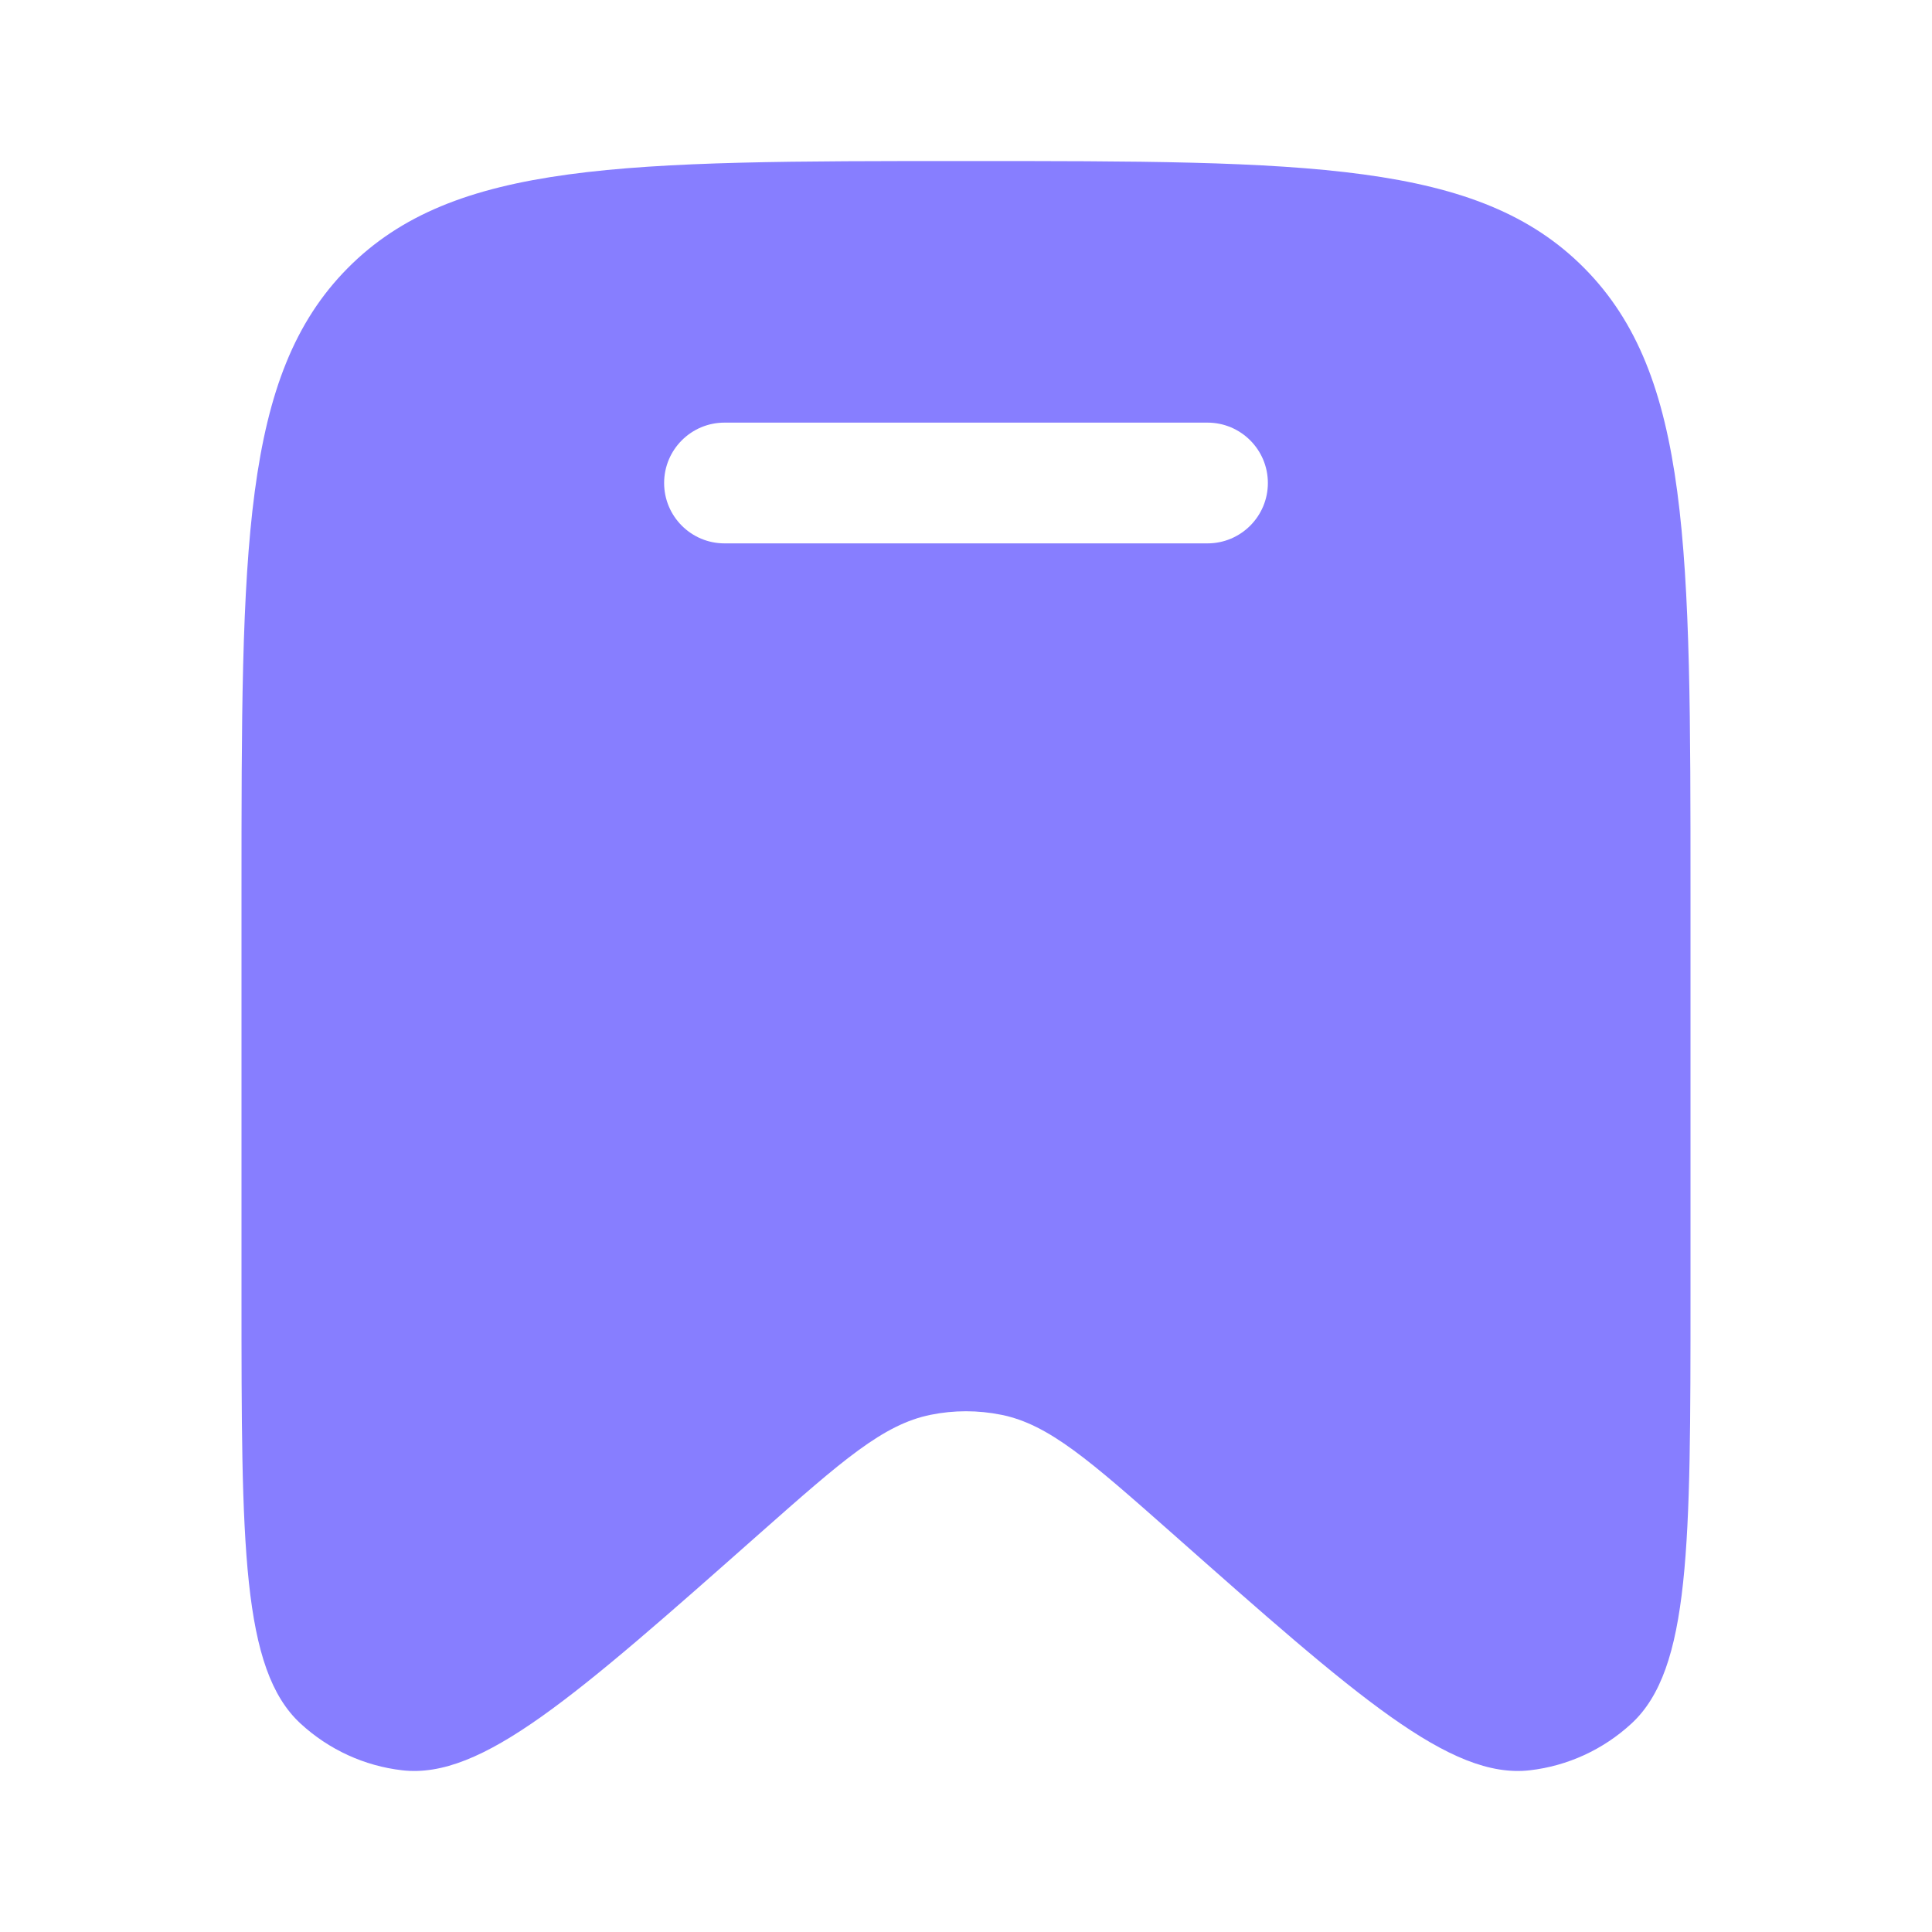
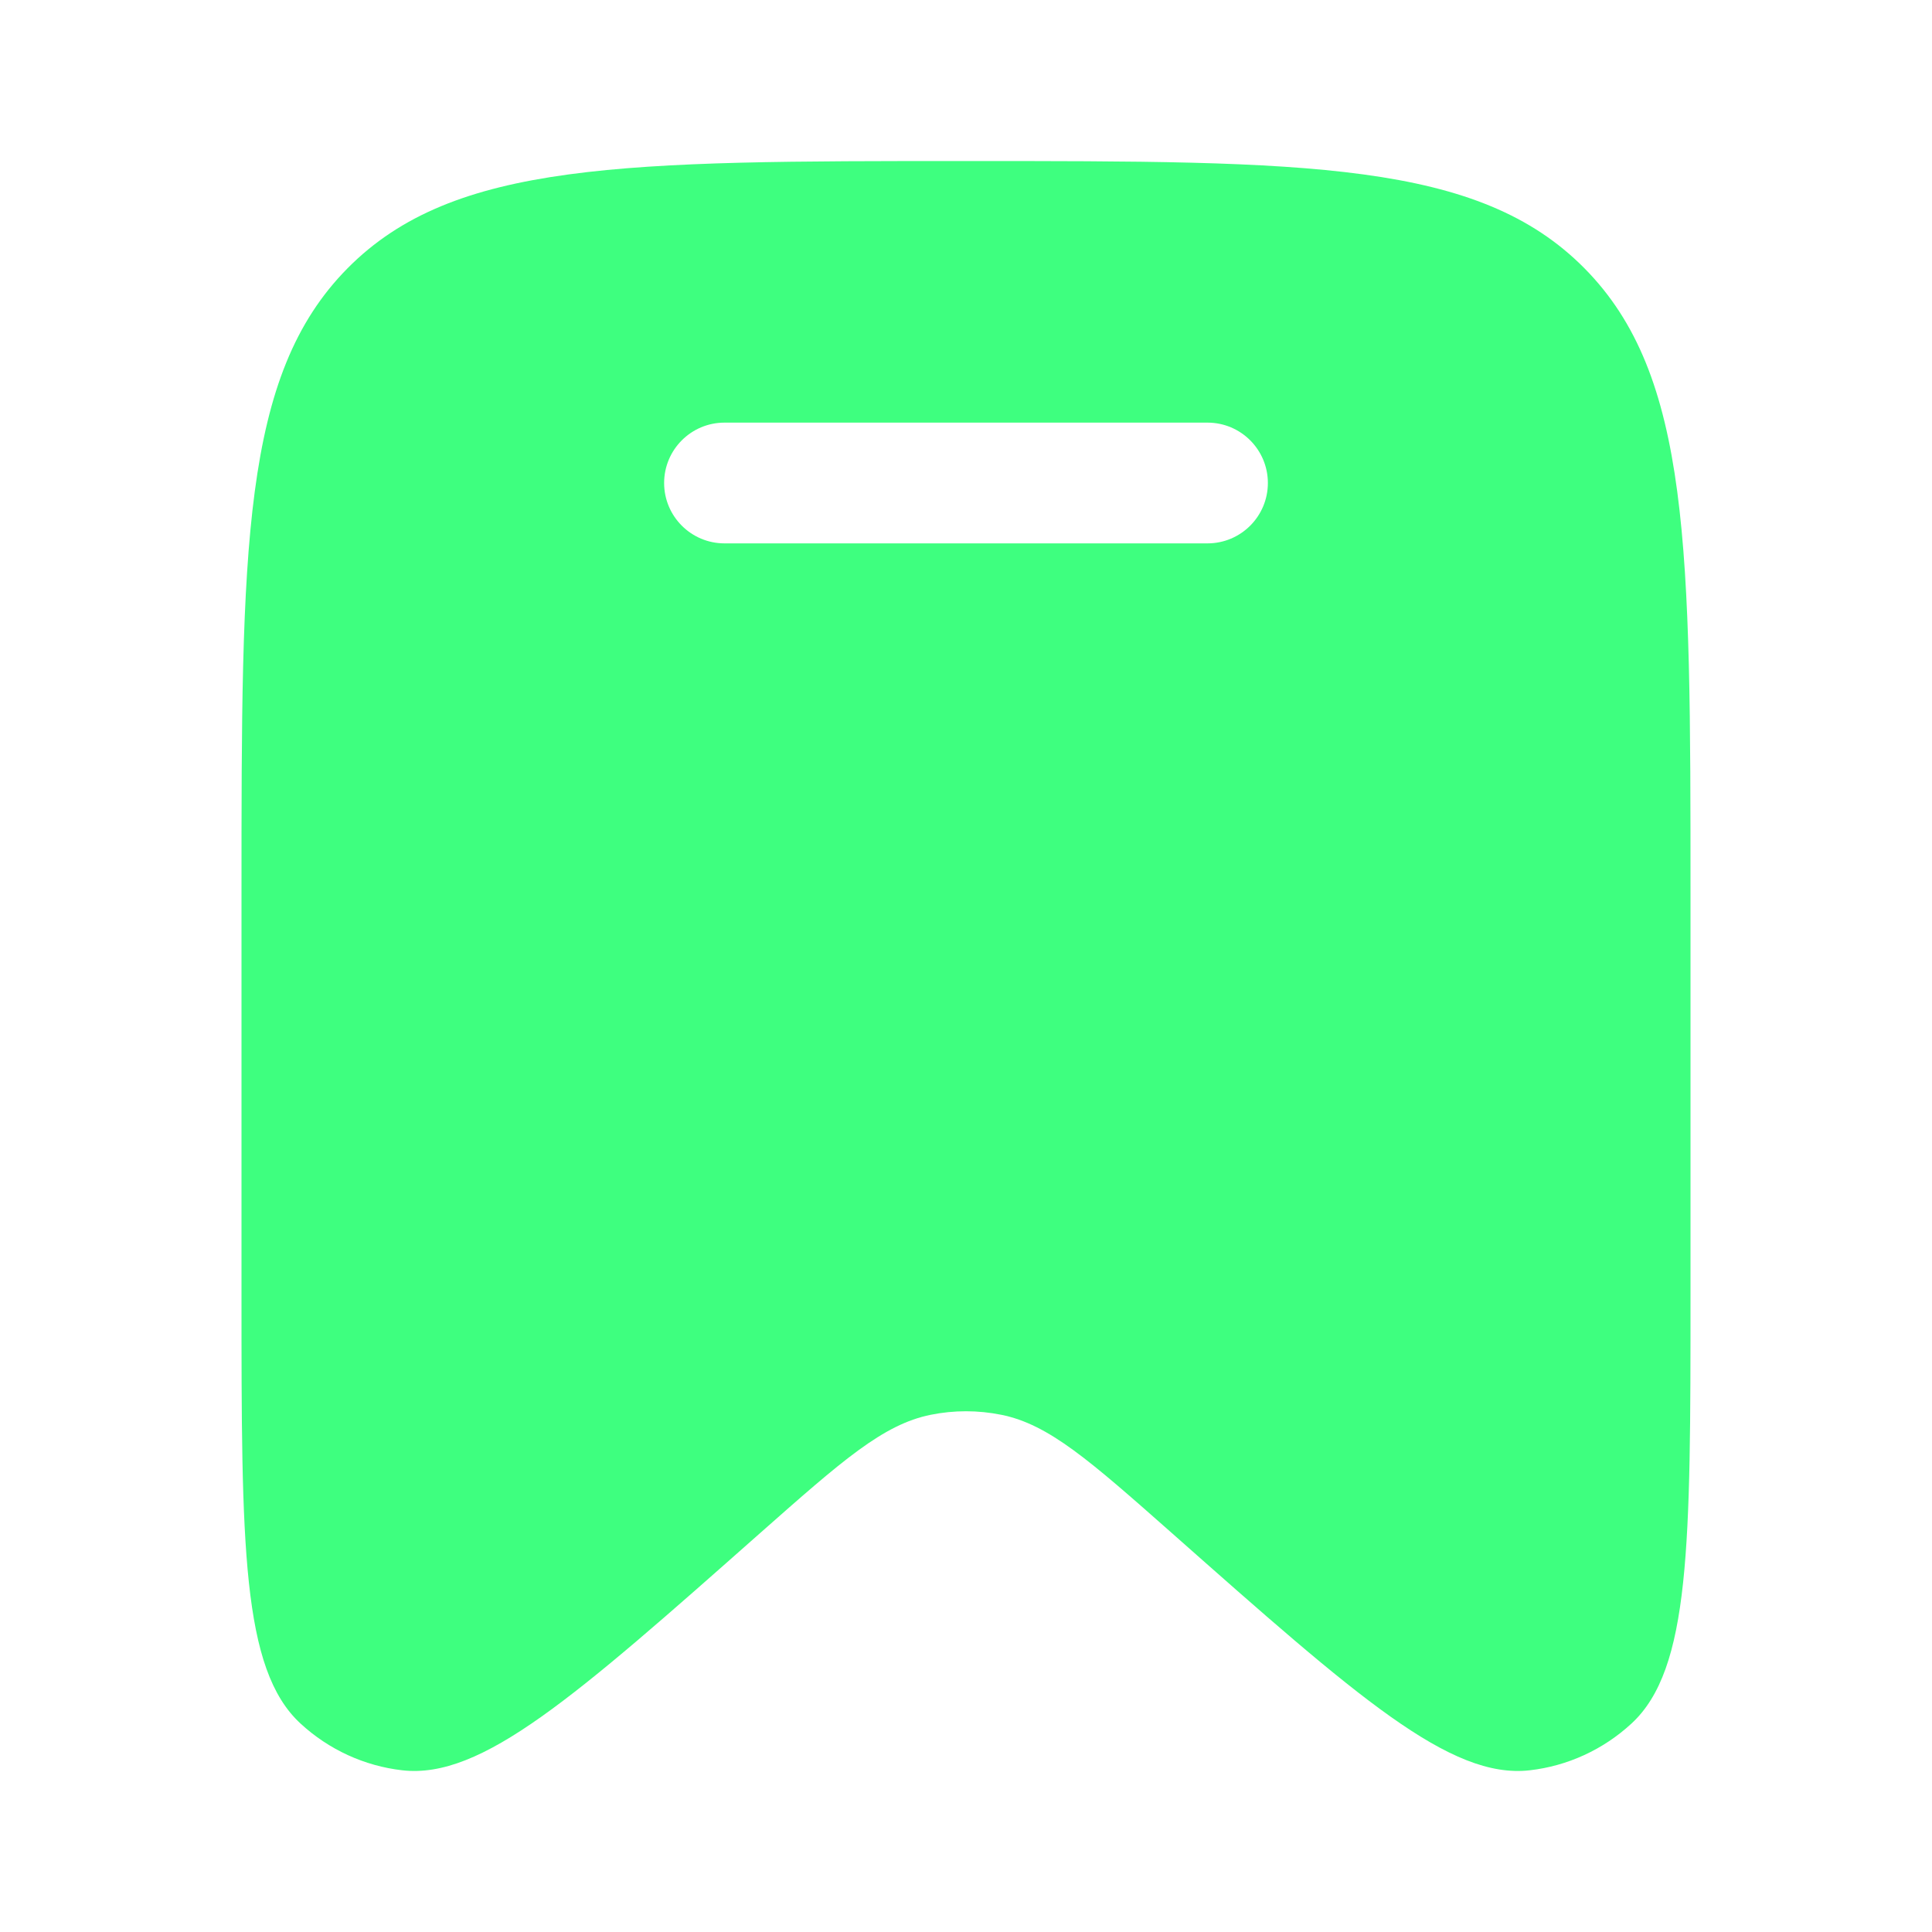
<svg xmlns="http://www.w3.org/2000/svg" width="20" height="20" viewBox="0 0 20 20" fill="none">
-   <path fill-rule="evenodd" clip-rule="evenodd" d="M17.5 9.248V13.409C17.5 15.989 17.5 17.28 16.888 17.843C16.596 18.112 16.228 18.281 15.836 18.326C15.013 18.42 14.053 17.571 12.132 15.871C11.282 15.12 10.858 14.745 10.366 14.646C10.124 14.597 9.875 14.597 9.634 14.646C9.142 14.745 8.718 15.12 7.868 15.871C5.947 17.571 4.987 18.42 4.164 18.326C3.772 18.281 3.404 18.112 3.112 17.843C2.5 17.28 2.5 15.989 2.5 13.409V9.248C2.5 5.674 2.5 3.887 3.598 2.777C4.697 1.667 6.464 1.667 10 1.667C13.536 1.667 15.303 1.667 16.402 2.777C17.5 3.887 17.5 5.674 17.5 9.248ZM6.875 5C6.875 4.655 7.155 4.375 7.5 4.375H12.5C12.845 4.375 13.125 4.655 13.125 5C13.125 5.345 12.845 5.625 12.5 5.625H7.5C7.155 5.625 6.875 5.345 6.875 5Z" fill="#877EFF" />
+   <path fill-rule="evenodd" clip-rule="evenodd" d="M17.5 9.248V13.409C17.5 15.989 17.5 17.28 16.888 17.843C16.596 18.112 16.228 18.281 15.836 18.326C15.013 18.42 14.053 17.571 12.132 15.871C11.282 15.12 10.858 14.745 10.366 14.646C10.124 14.597 9.875 14.597 9.634 14.646C9.142 14.745 8.718 15.12 7.868 15.871C5.947 17.571 4.987 18.42 4.164 18.326C3.772 18.281 3.404 18.112 3.112 17.843C2.5 17.28 2.5 15.989 2.5 13.409V9.248C2.5 5.674 2.5 3.887 3.598 2.777C4.697 1.667 6.464 1.667 10 1.667C13.536 1.667 15.303 1.667 16.402 2.777C17.5 3.887 17.5 5.674 17.5 9.248ZM6.875 5C6.875 4.655 7.155 4.375 7.5 4.375H12.5C12.845 4.375 13.125 4.655 13.125 5C13.125 5.345 12.845 5.625 12.5 5.625H7.5C7.155 5.625 6.875 5.345 6.875 5Z" fill="#3EFF7F" />
</svg>
